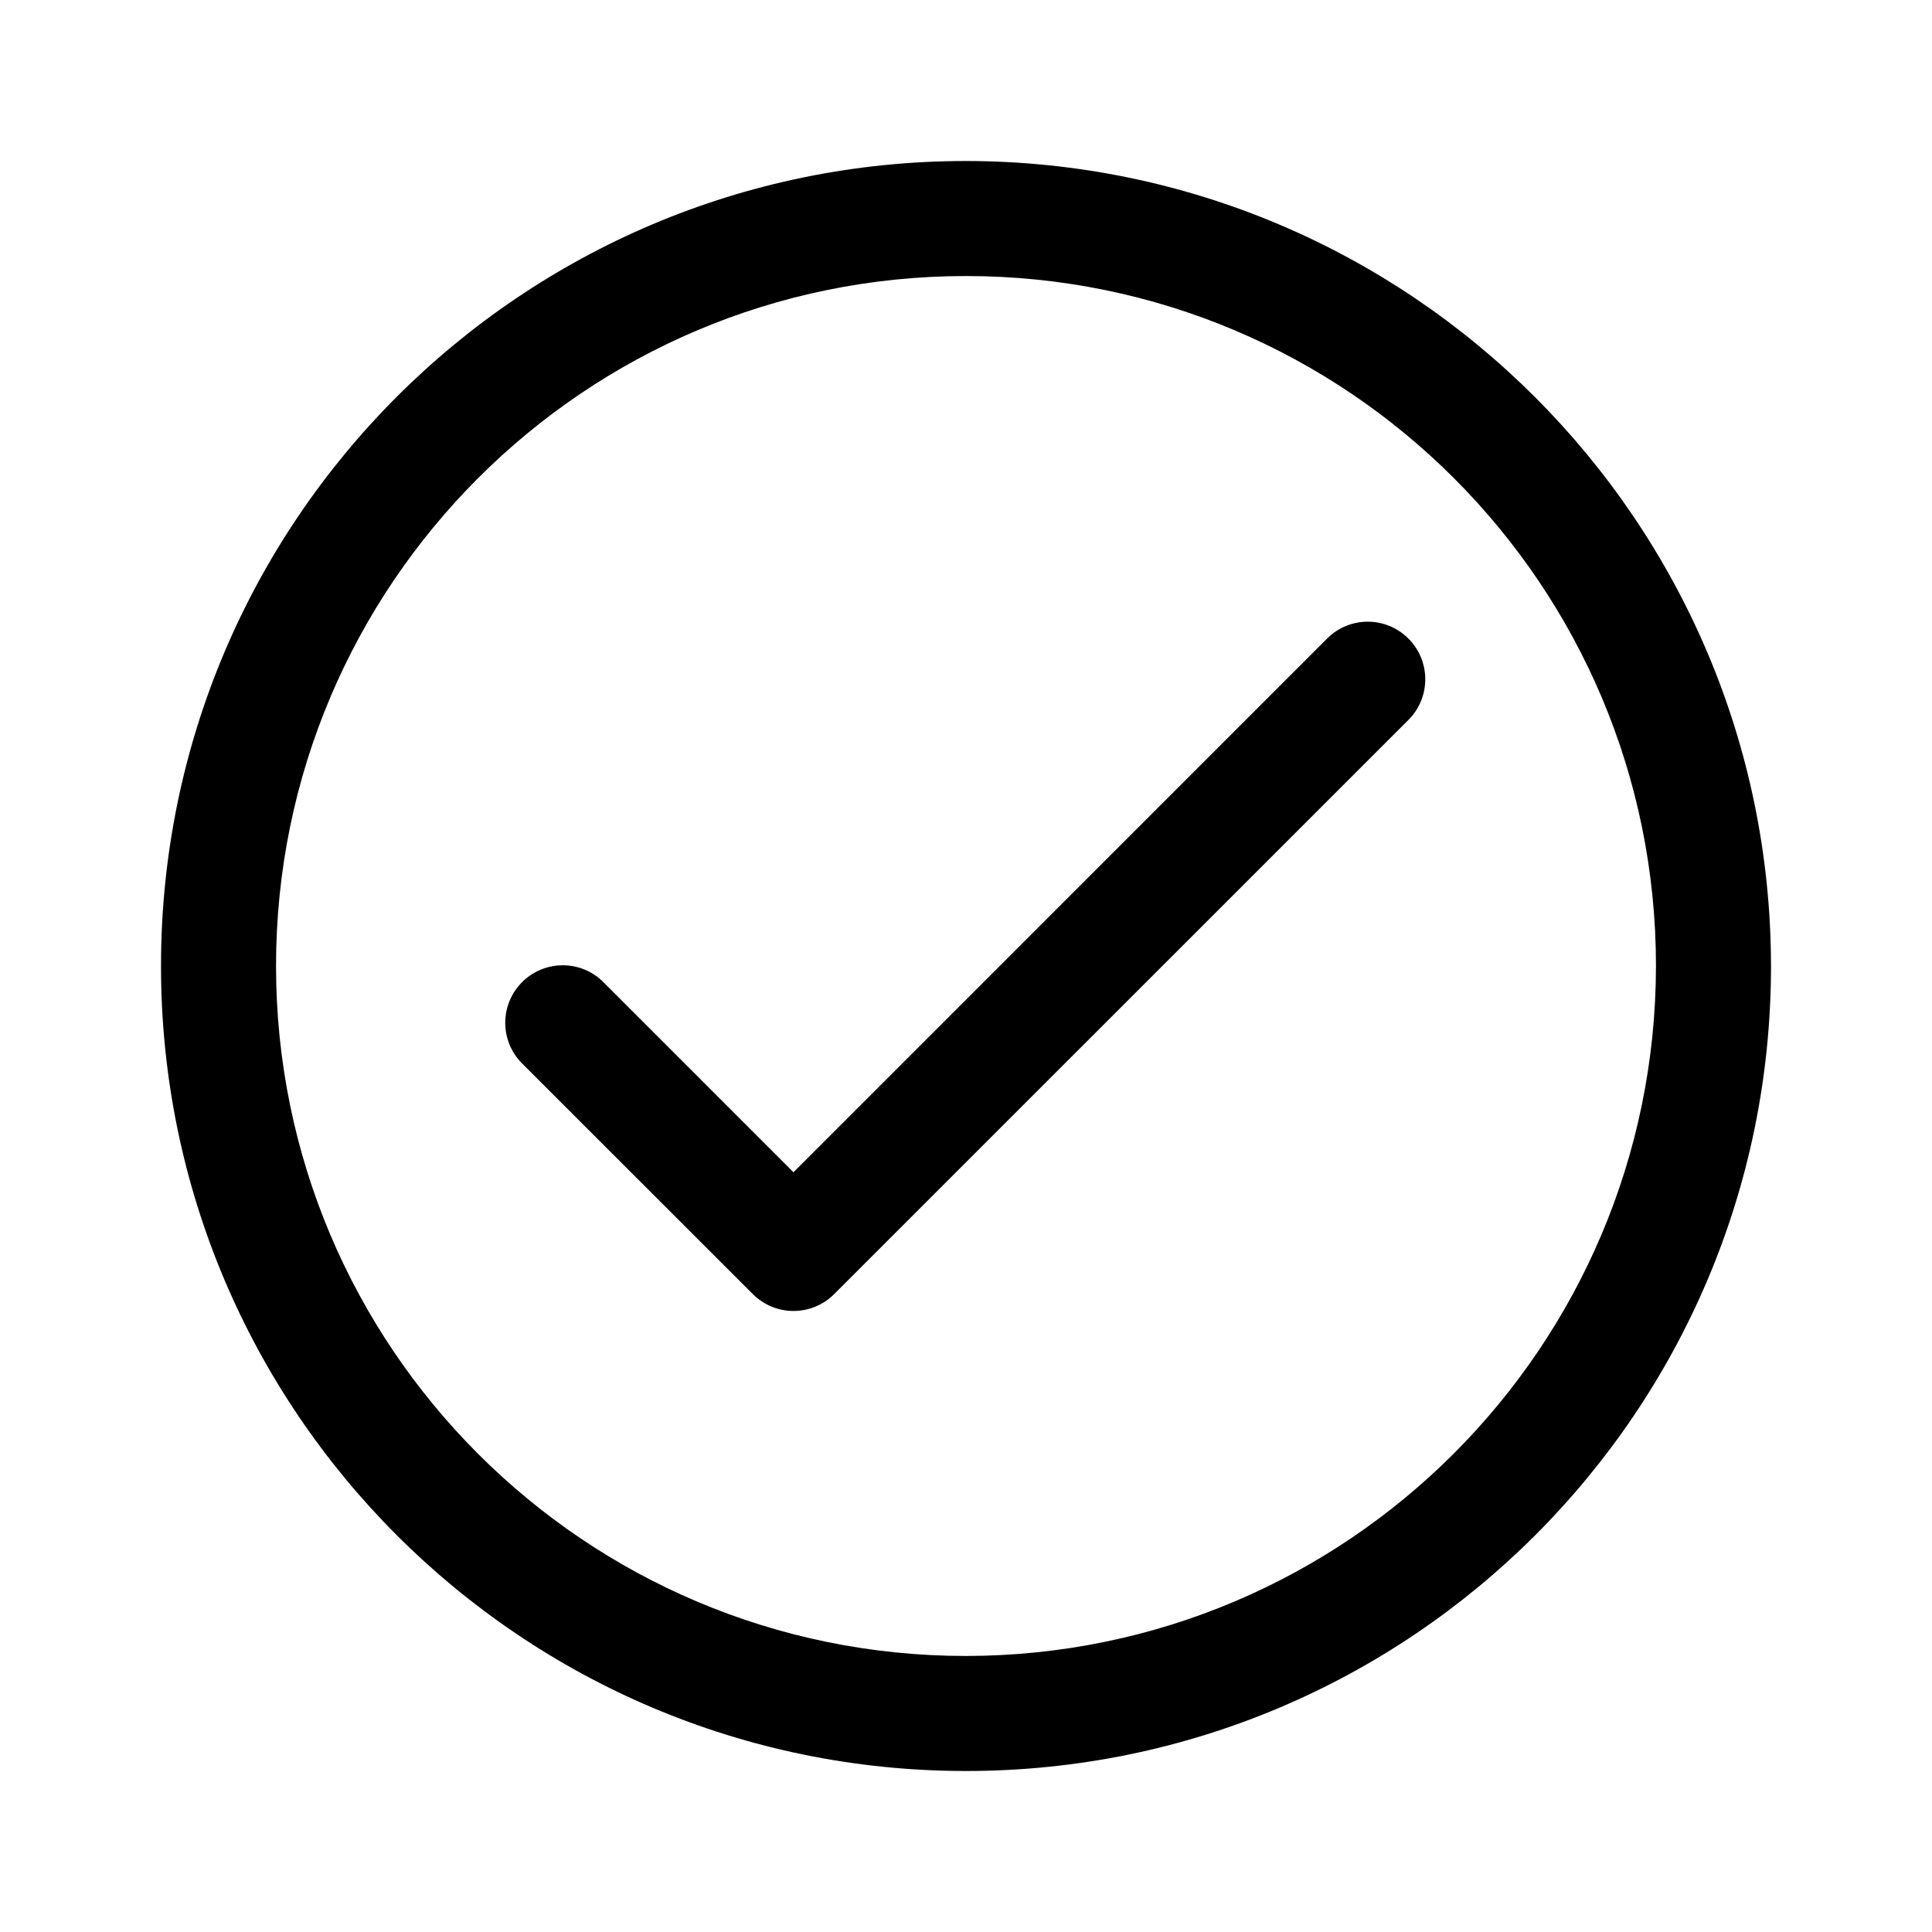
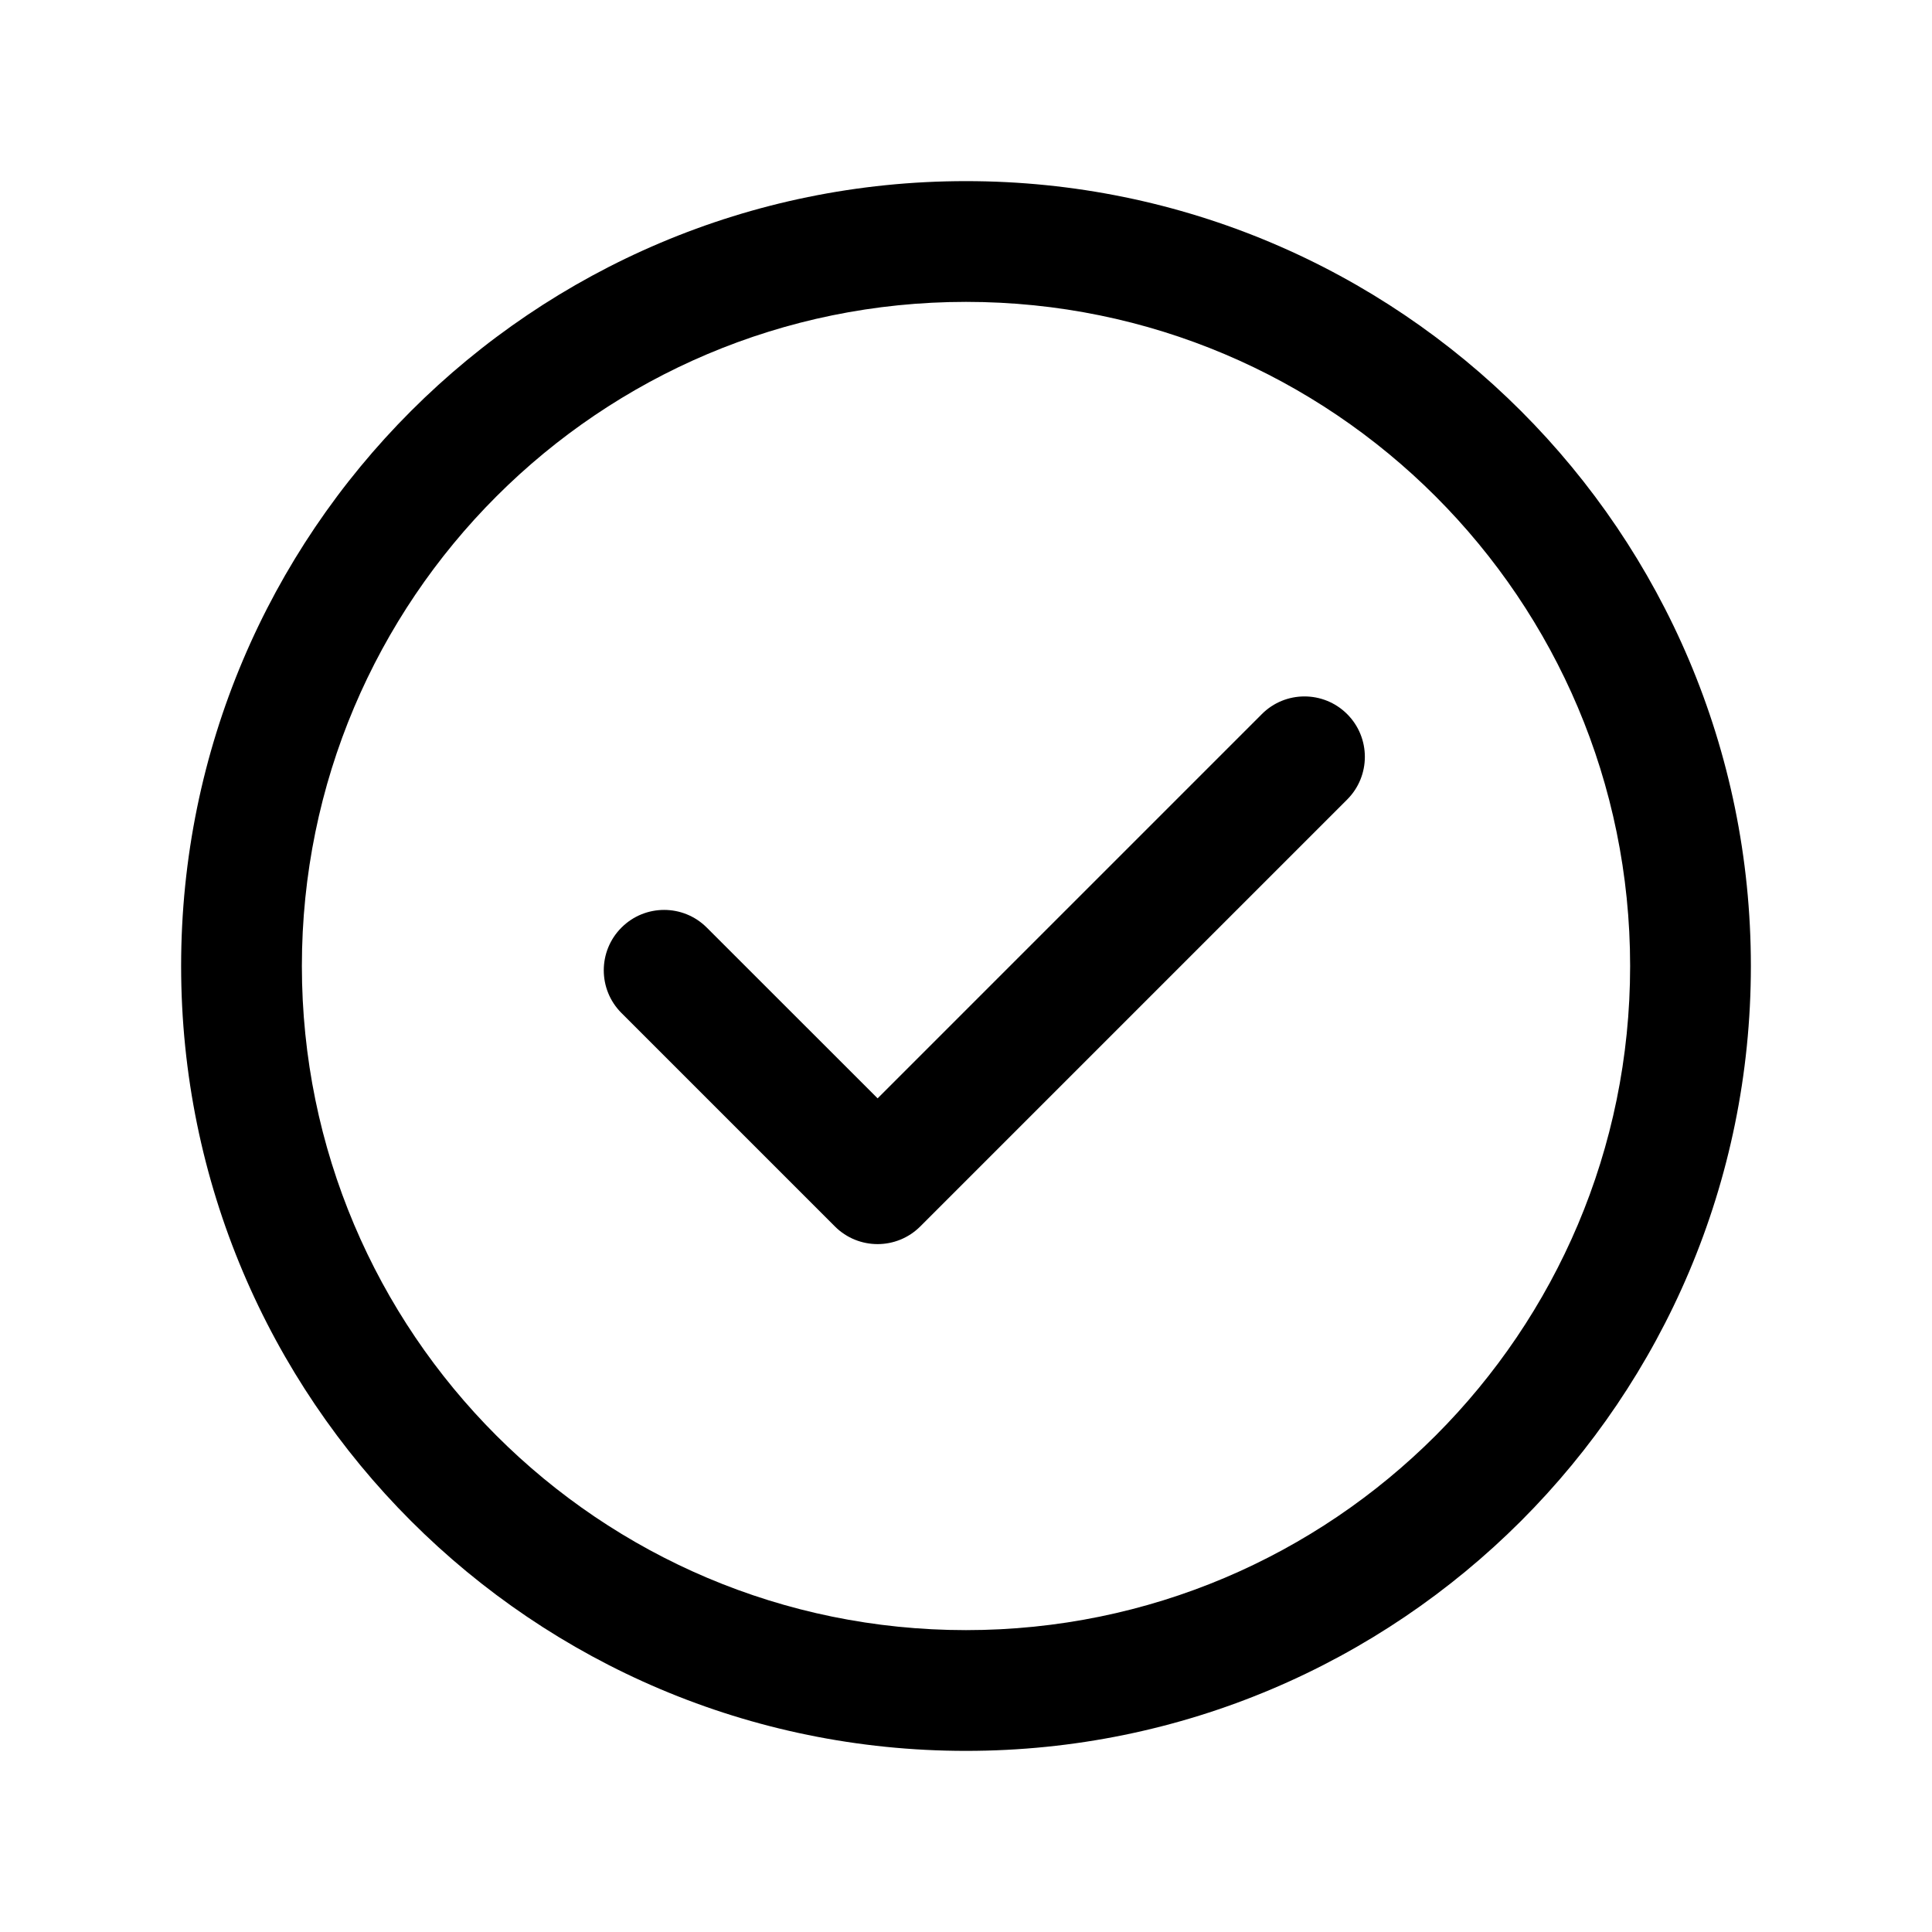
<svg xmlns="http://www.w3.org/2000/svg" width="24" height="24" viewBox="0 0 24 24">
-   <path d="M12 2C6.477 2 2 6.477 2 12C2 17.523 6.477 22 12 22C17.523 22 22 17.523 22 12C21.994 6.48 17.52 2.006 12 2ZM12 20.571C7.266 20.571 3.429 16.734 3.429 12C3.429 7.266 7.266 3.429 12 3.429C16.734 3.429 20.571 7.266 20.571 12C20.566 16.732 16.732 20.566 12 20.571Z" />
-   <path d="M17.487 7.924C17.21 7.656 16.771 7.656 16.494 7.924L9.857 14.562L7.504 12.209C7.23 11.925 6.778 11.918 6.494 12.192C6.211 12.466 6.203 12.918 6.477 13.202C6.483 13.208 6.489 13.214 6.494 13.219L9.352 16.076C9.631 16.355 10.083 16.355 10.362 16.076L17.505 8.934C17.779 8.65 17.771 8.198 17.487 7.924Z" />
+   <path d="M16.735 9.932C17.028 9.639 17.028 9.164 16.735 8.871C16.442 8.578 15.967 8.578 15.675 8.871L10.902 13.644L8.78 11.523C8.487 11.23 8.013 11.23 7.72 11.523C7.427 11.816 7.427 12.291 7.72 12.584L10.371 15.235C10.664 15.528 11.139 15.528 11.432 15.235L16.735 9.932Z" />
+   <path fill-rule="evenodd" clip-rule="evenodd" d="M21.75 12C21.75 17.385 17.385 21.75 12 21.75C6.615 21.75 2.25 17.385 2.25 12C2.25 6.615 6.615 2.25 12 2.25C17.385 2.25 21.75 6.615 21.75 12ZM20.25 12C20.25 16.556 16.556 20.25 12 20.25C7.444 20.25 3.75 16.556 3.75 12C3.75 7.444 7.444 3.75 12 3.75C16.556 3.75 20.25 7.444 20.25 12Z" />
</svg>
